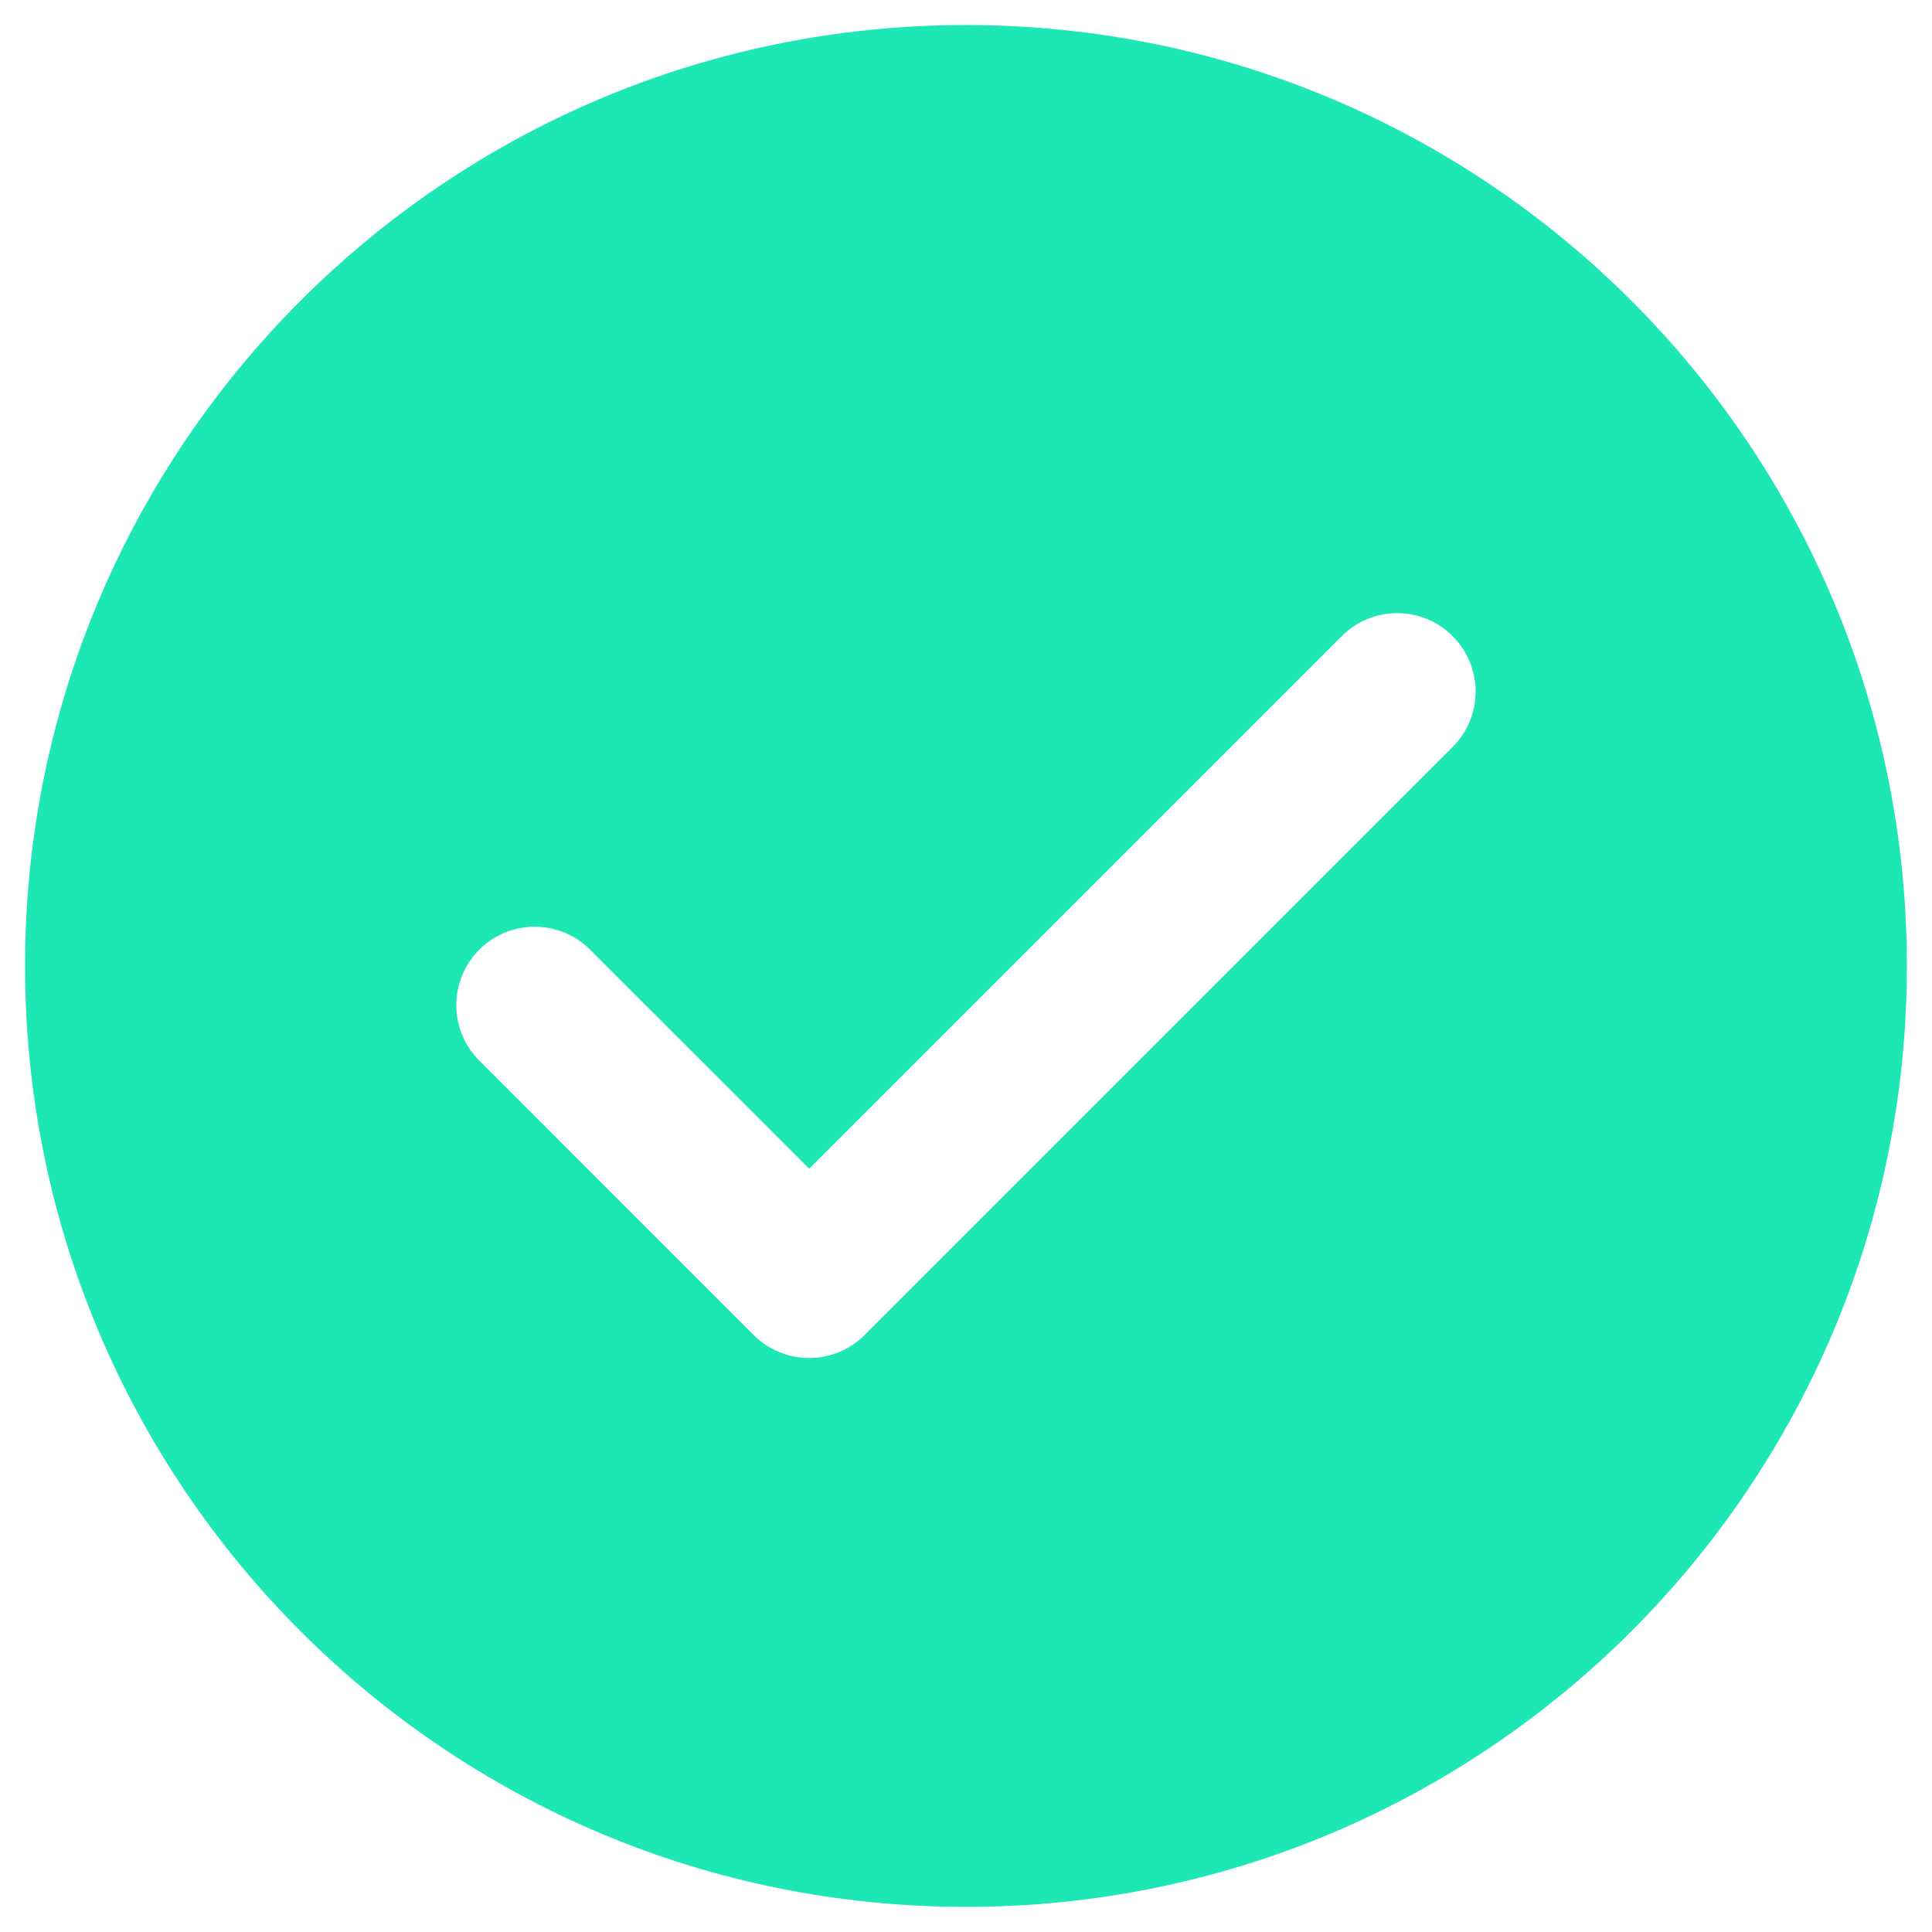
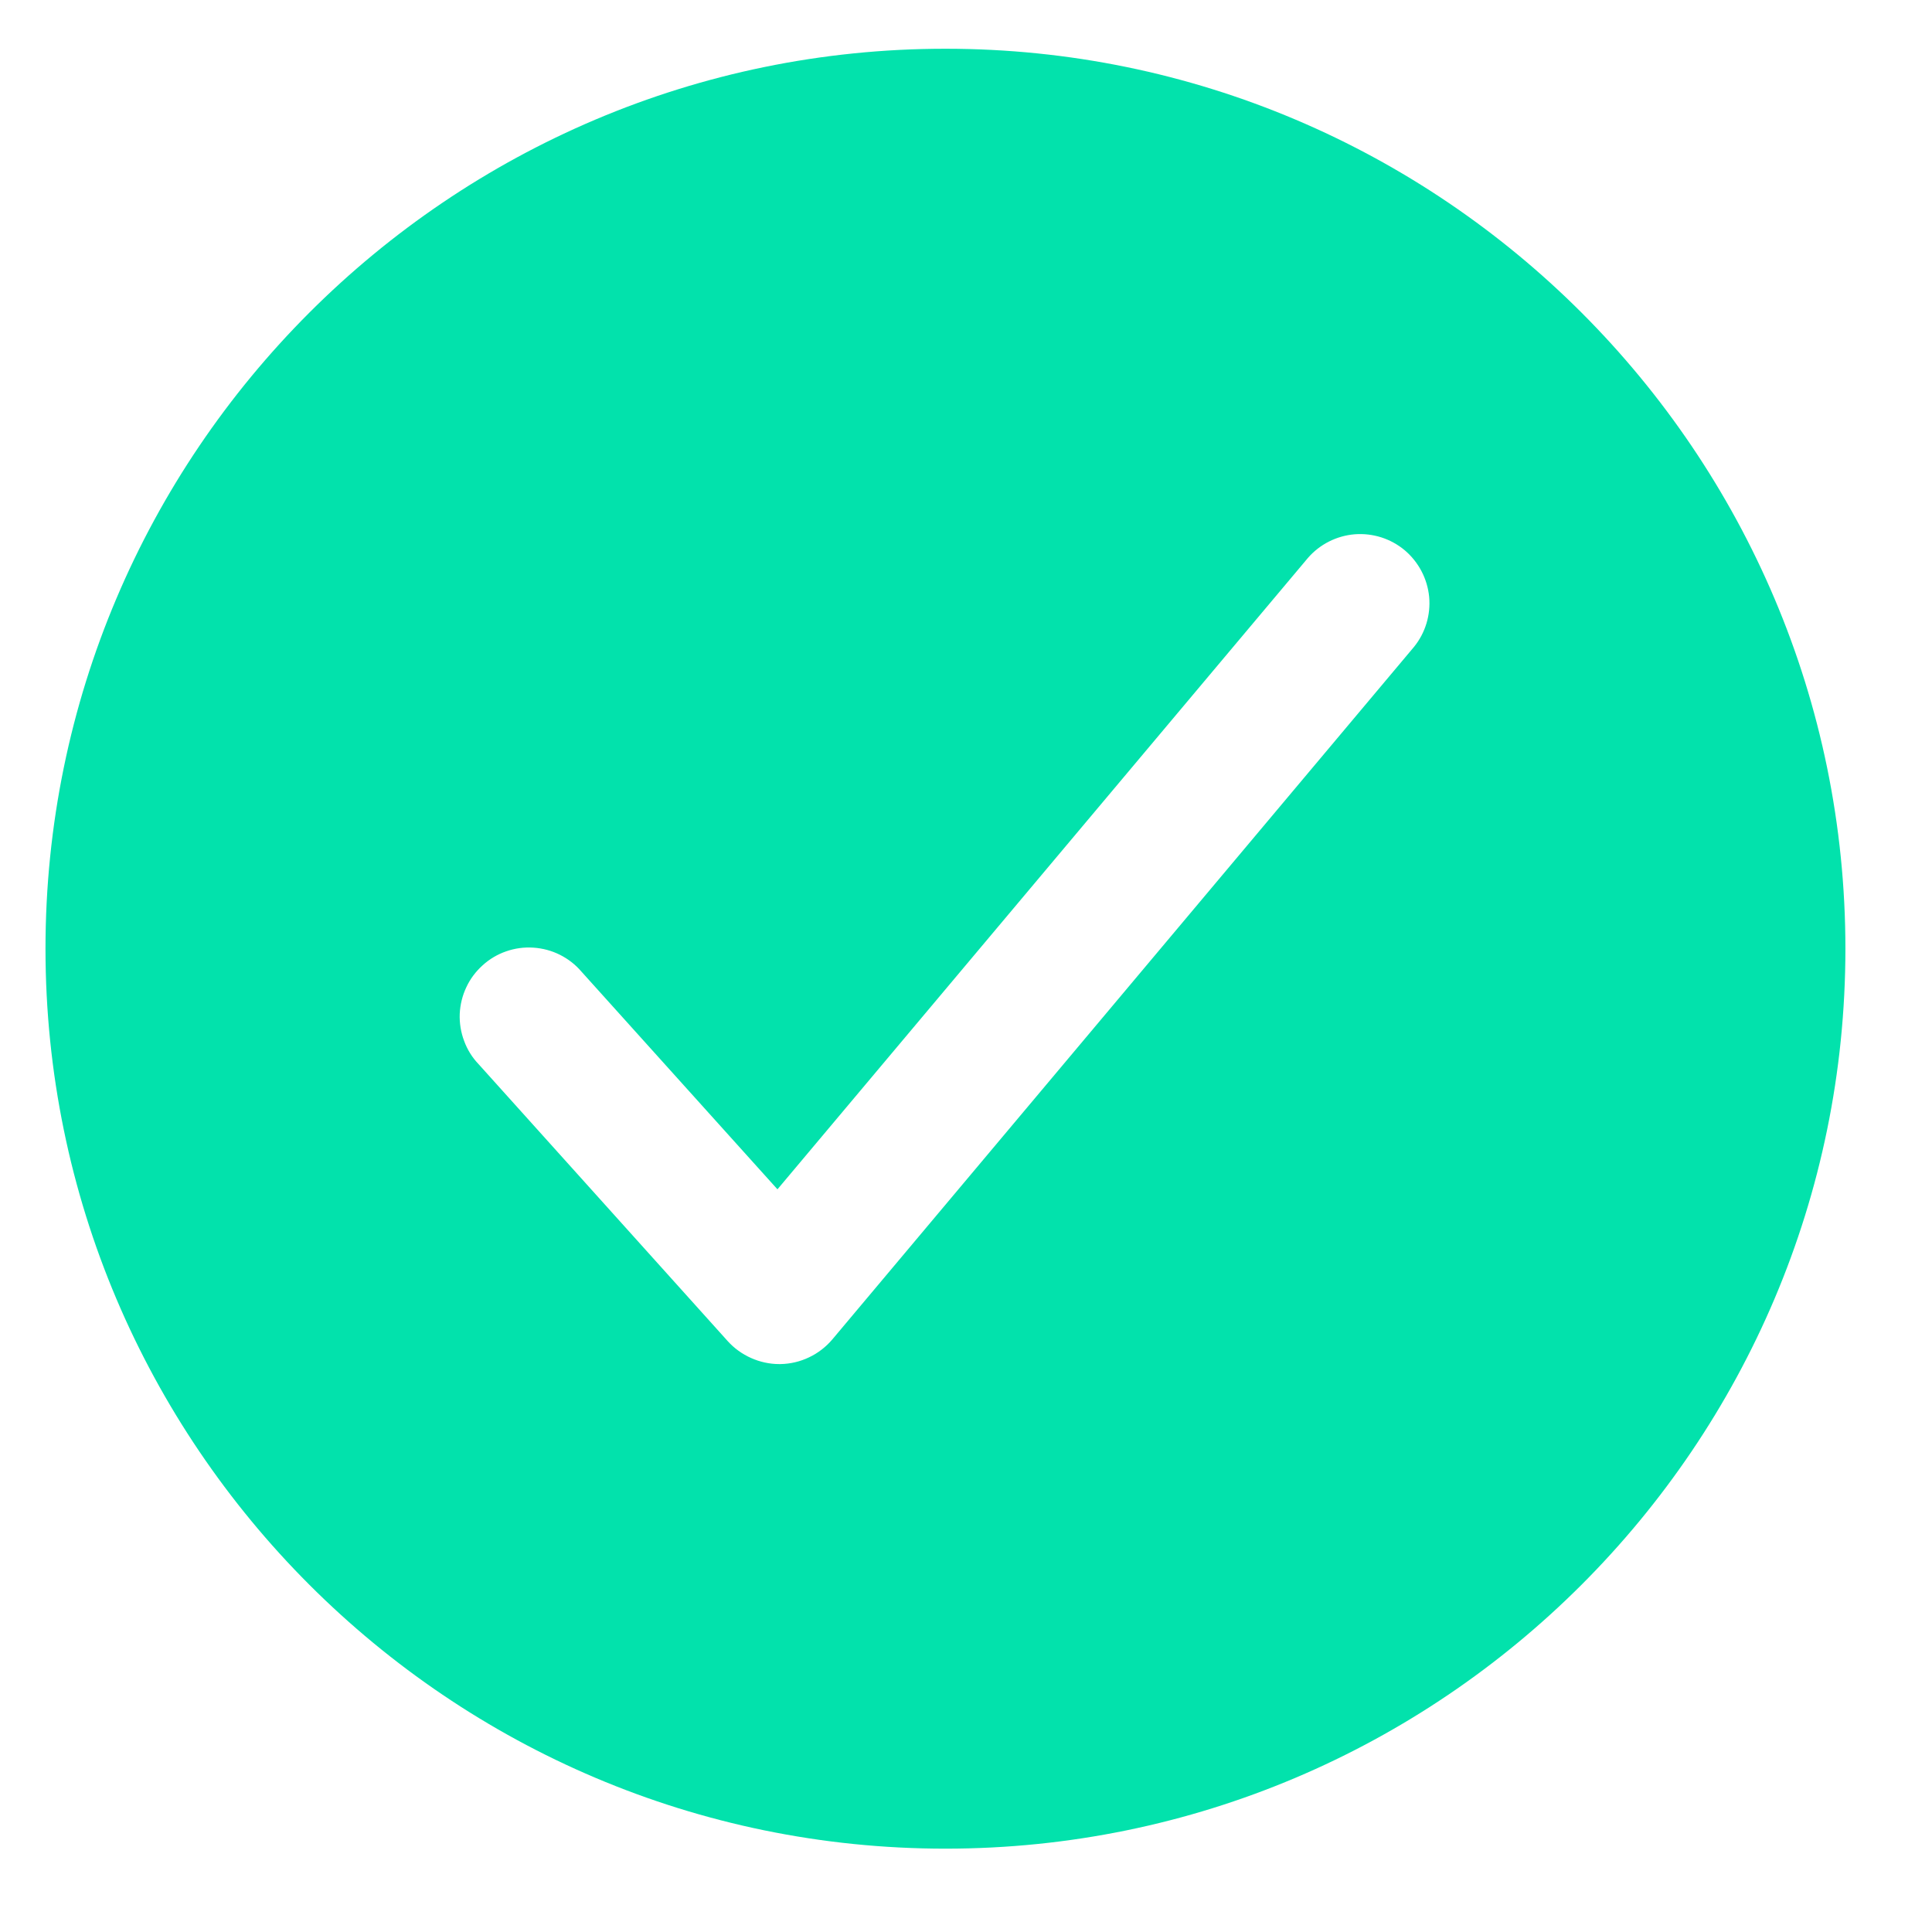
- <svg xmlns="http://www.w3.org/2000/svg" width="28" height="28" viewBox="0 0 28 28" fill="none">
-   <path fill-rule="evenodd" clip-rule="evenodd" d="M14 27.636C21.531 27.636 27.636 21.531 27.636 14C27.636 6.468 21.531 0.363 14 0.363C6.468 0.363 0.363 6.468 0.363 14C0.363 21.531 6.468 27.636 14 27.636ZM21.053 10.826C21.497 10.382 21.497 9.663 21.053 9.219C20.609 8.775 19.89 8.775 19.446 9.219L11.727 16.938L8.553 13.764C8.109 13.32 7.39 13.32 6.946 13.764C6.502 14.208 6.502 14.928 6.946 15.371L10.923 19.349C11.367 19.792 12.087 19.792 12.53 19.349L21.053 10.826Z" fill="#1DE7B4" />
+ <svg xmlns="http://www.w3.org/2000/svg" width="22" height="22" viewBox="0 0 22 22" fill="none">
+   <path d="M10.766 0.555C5.115 0.555 0.518 5.152 0.518 10.803C0.518 16.454 5.115 21.051 10.766 21.051C16.417 21.051 21.014 16.454 21.014 10.803C21.014 5.152 16.417 0.555 10.766 0.555ZM16.1 7.368L9.478 15.252C9.405 15.338 9.315 15.408 9.213 15.456C9.111 15.505 9 15.531 8.887 15.533H8.873C8.763 15.533 8.654 15.509 8.553 15.464C8.452 15.419 8.361 15.354 8.287 15.272L5.45 12.118C5.377 12.042 5.321 11.952 5.285 11.853C5.248 11.755 5.231 11.65 5.235 11.545C5.24 11.44 5.265 11.337 5.31 11.242C5.354 11.147 5.418 11.062 5.496 10.992C5.574 10.921 5.665 10.867 5.764 10.833C5.864 10.798 5.969 10.784 6.074 10.791C6.179 10.798 6.281 10.825 6.375 10.872C6.469 10.919 6.553 10.984 6.621 11.064L8.853 13.543L14.893 6.354C15.028 6.198 15.22 6.101 15.426 6.084C15.633 6.068 15.837 6.133 15.996 6.266C16.154 6.4 16.254 6.59 16.274 6.796C16.293 7.002 16.231 7.208 16.1 7.368Z" fill="#02E2AC" />
</svg>
